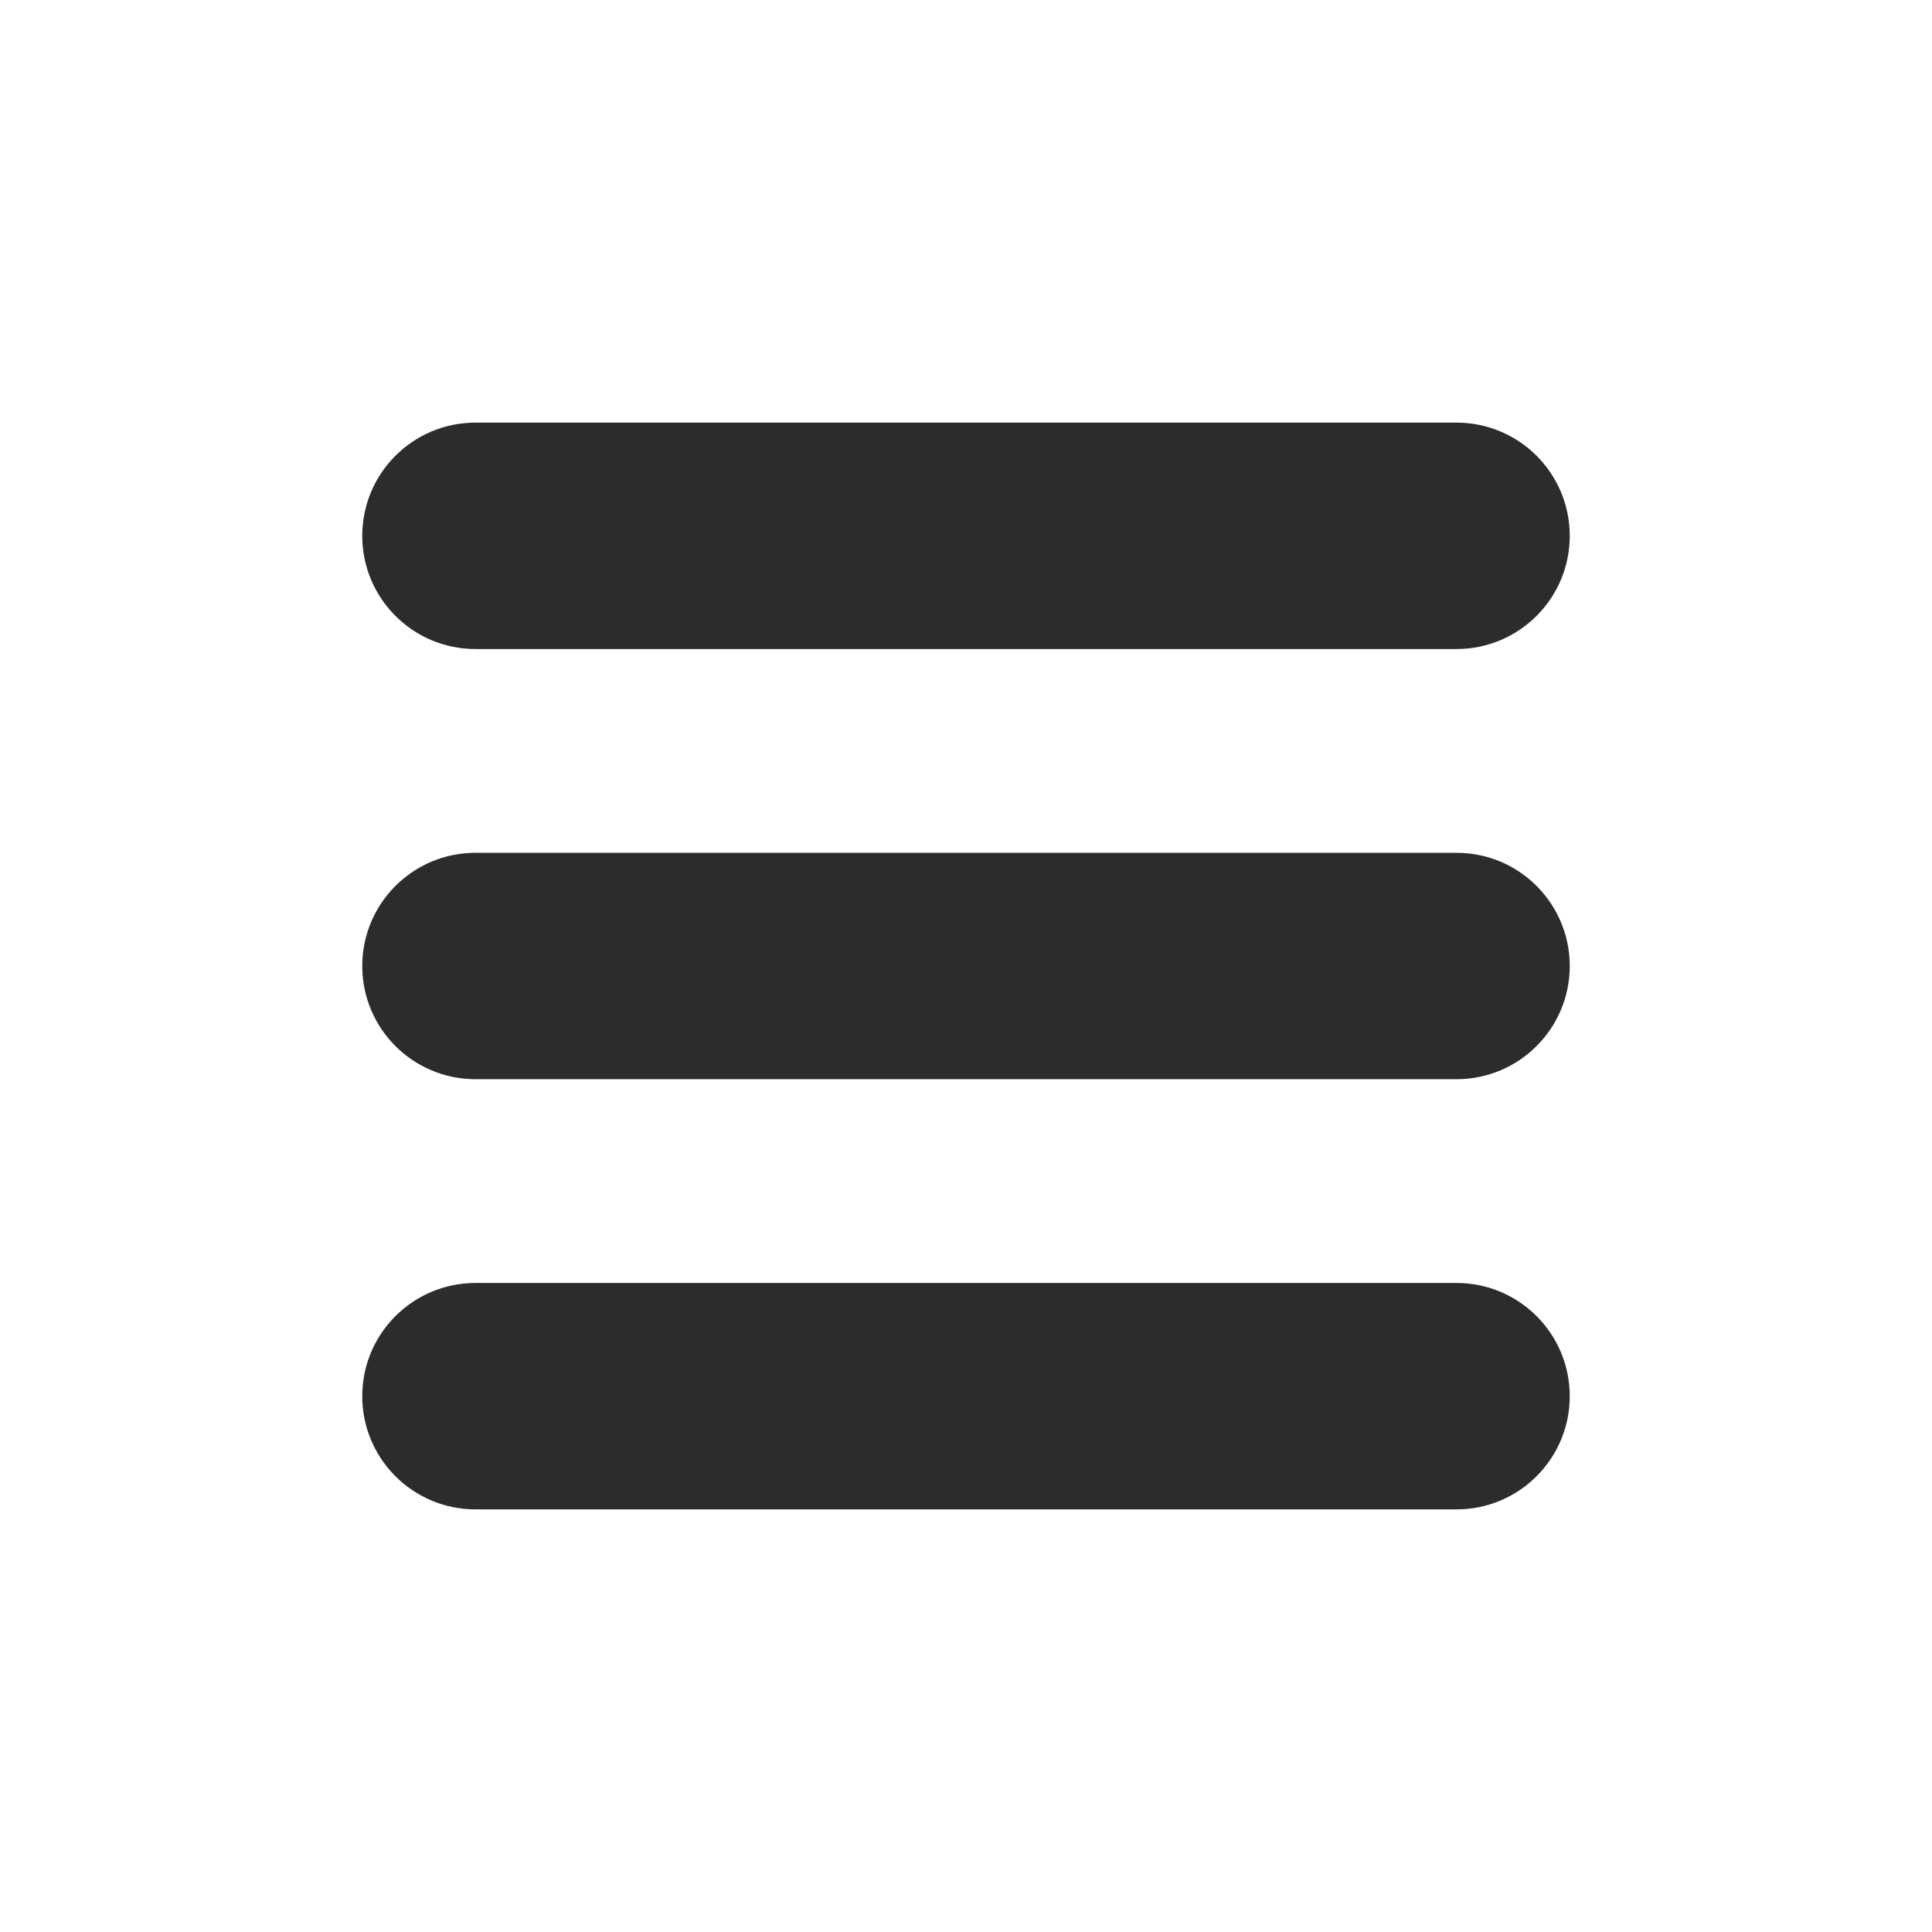
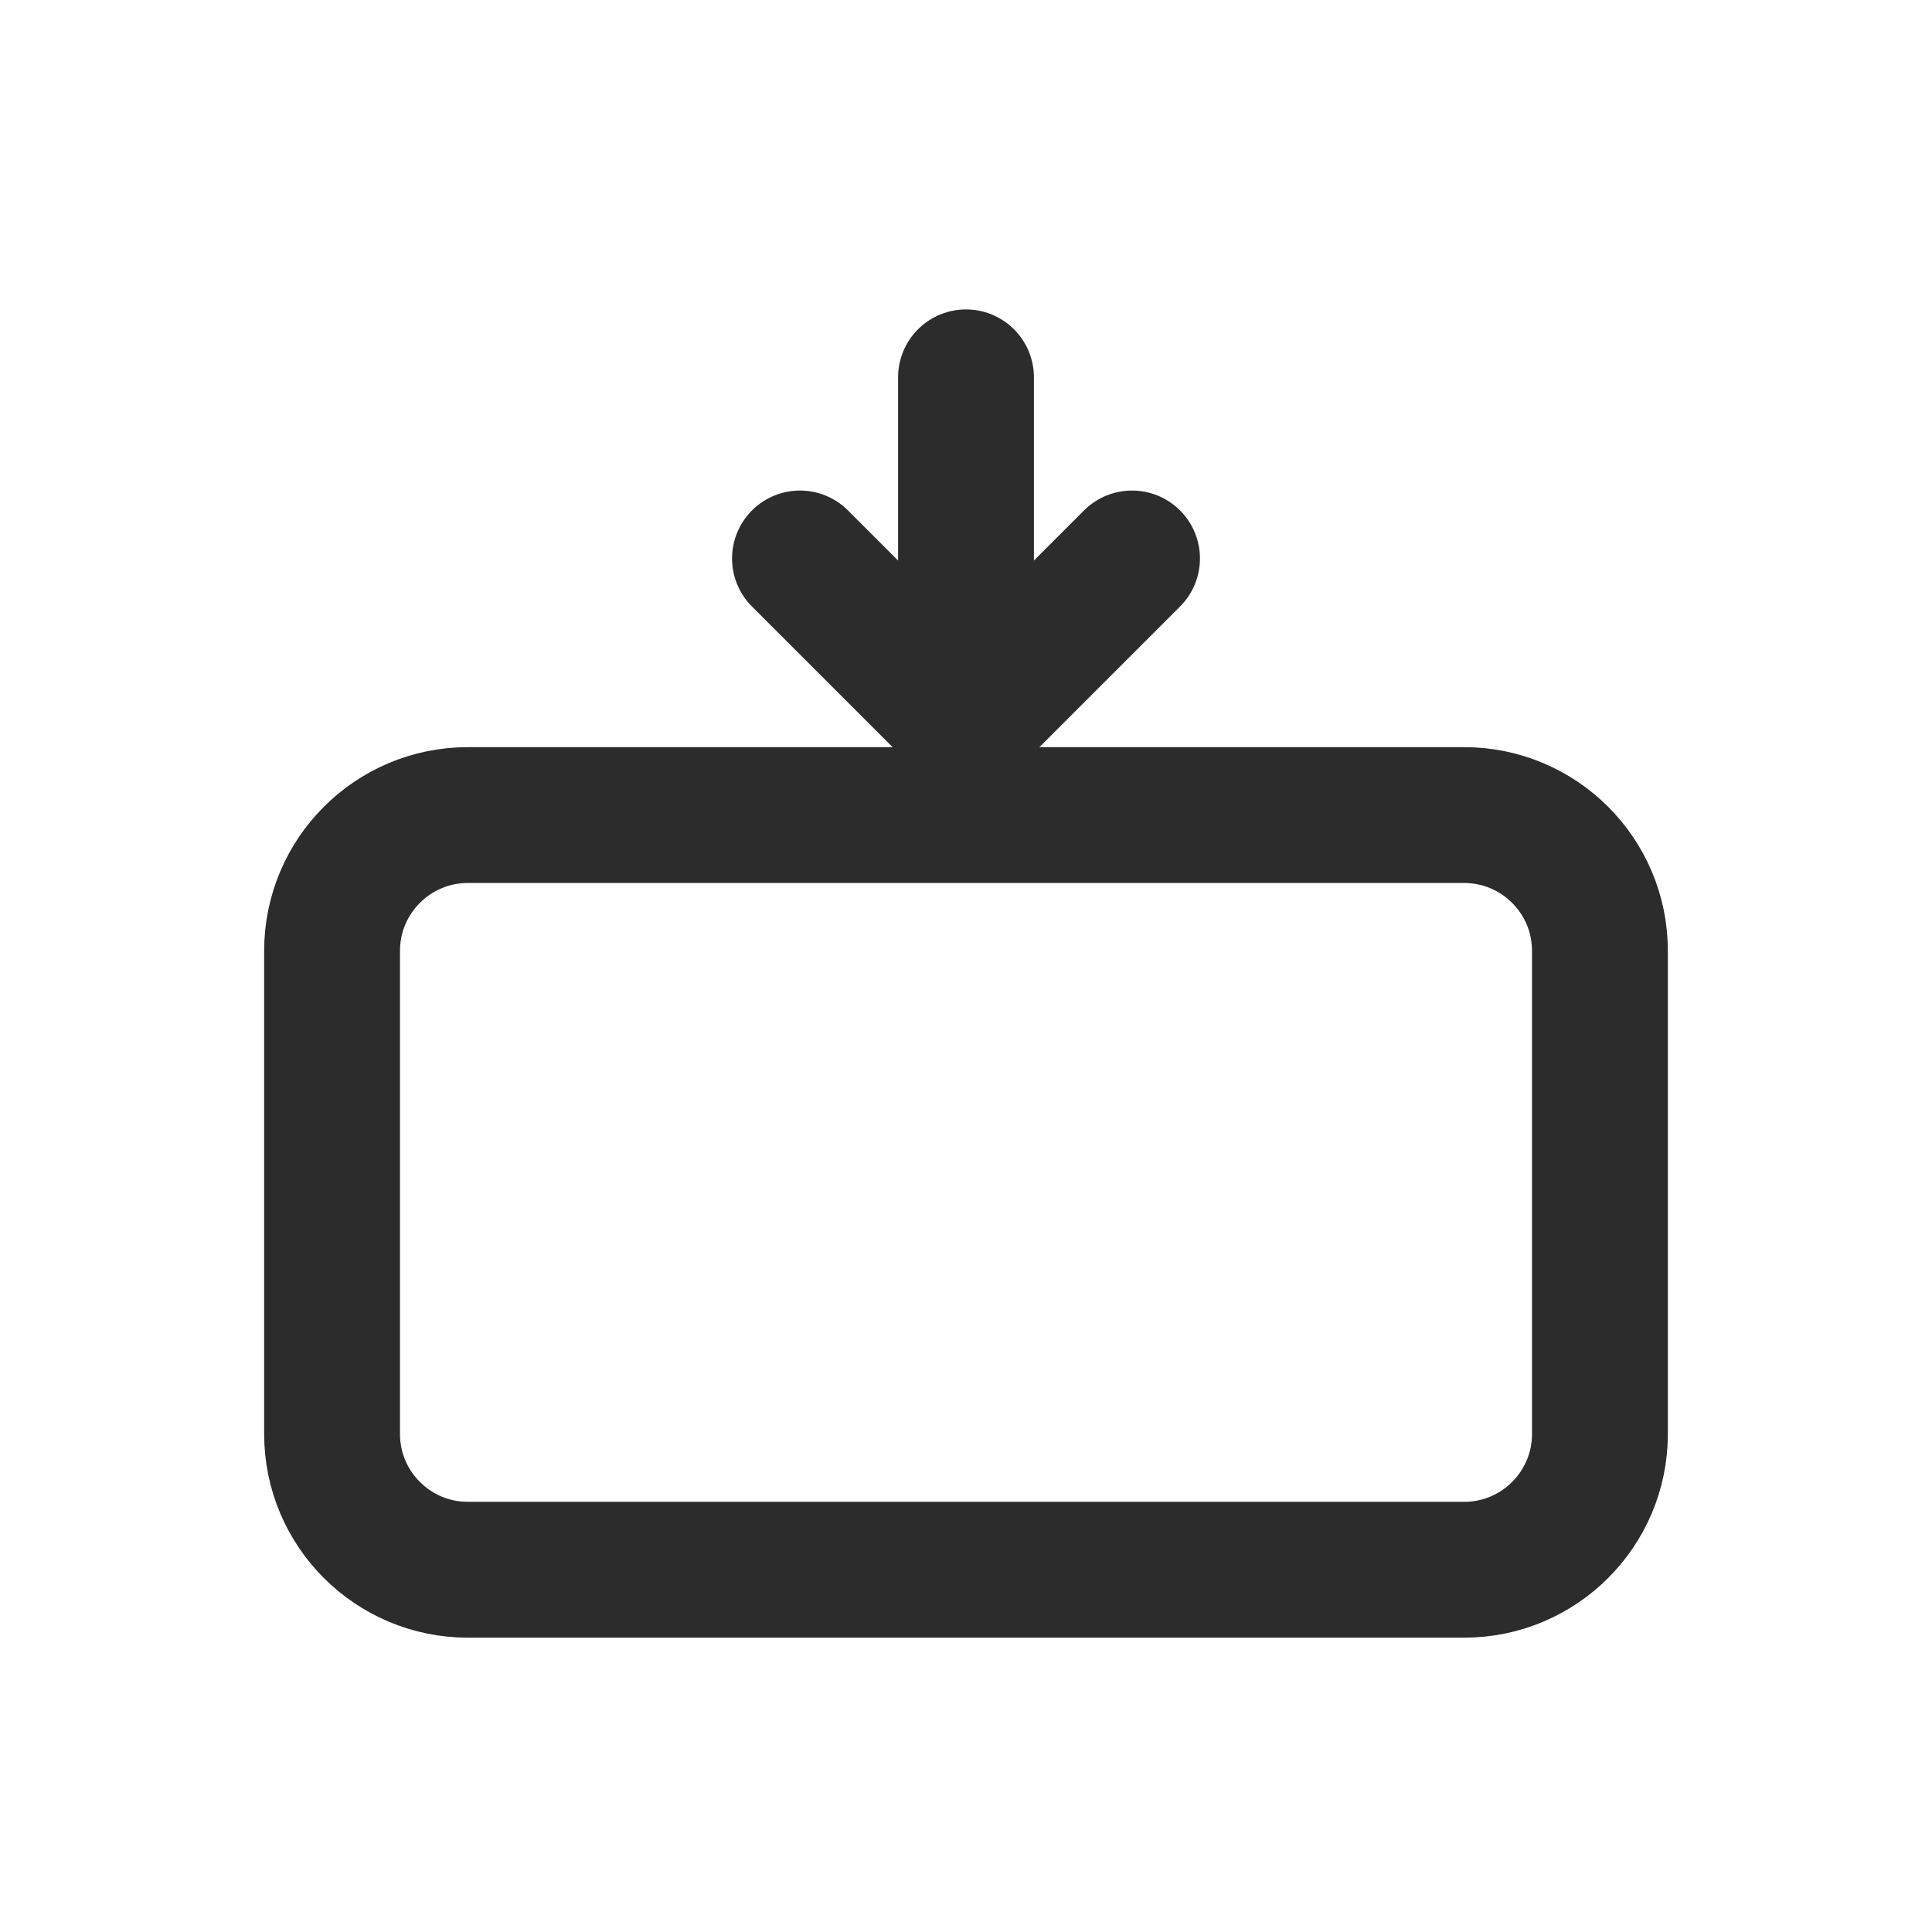
<svg xmlns="http://www.w3.org/2000/svg" width="1024" height="1024" viewBox="0 0 1024 1024">
-   <rect x="192" y="224" width="640" height="120" rx="60" fill="#2c2c2c" />
-   <rect x="192" y="452" width="640" height="120" rx="60" fill="#2c2c2c" />
-   <rect x="192" y="680" width="640" height="120" rx="60" fill="#2c2c2c" />
+   <path d="M248 432h528a72 72 0 0 1 72 72v256a72 72 0 0 1-72 72H248a72 72 0 0 1-72-72V504a72 72 0 0 1 72-72z" fill="none" stroke="#2c2c2c" stroke-width="72" stroke-linejoin="round" />
+   <path d="M512 200v168M424 296l88 88 88-88" fill="none" stroke="#2c2c2c" stroke-width="72" stroke-linecap="round" stroke-linejoin="round" />
</svg>
